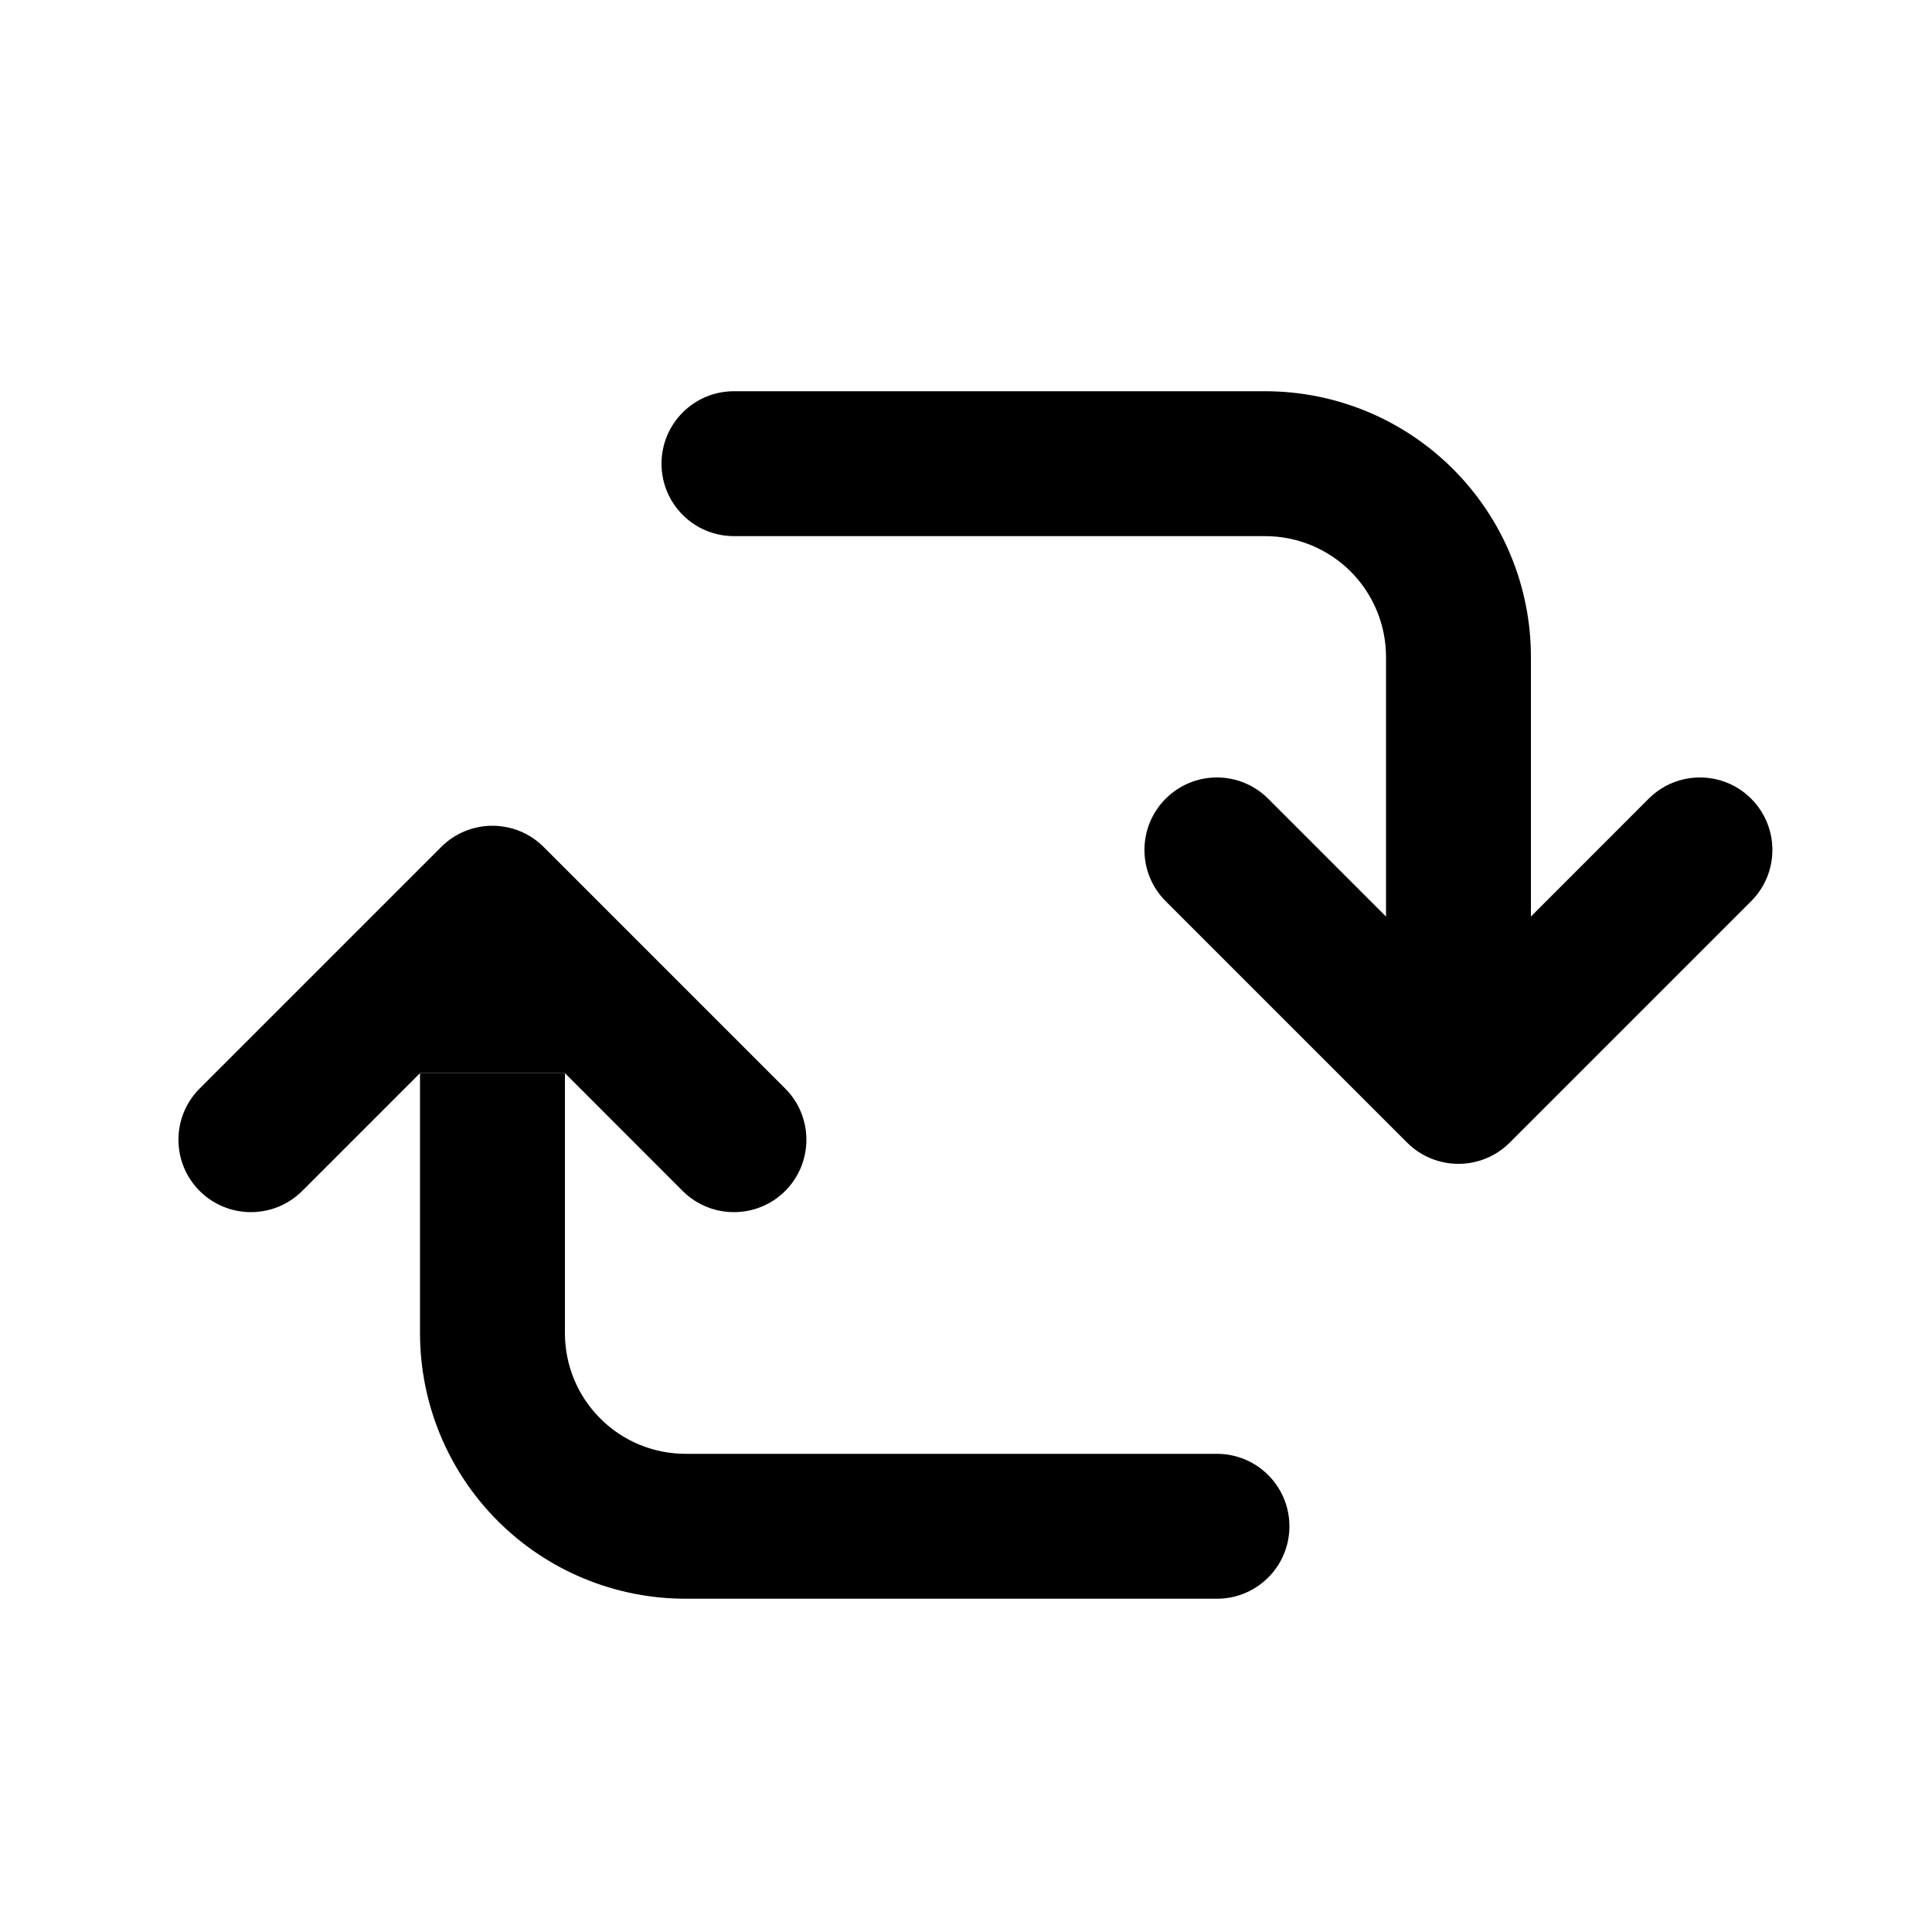
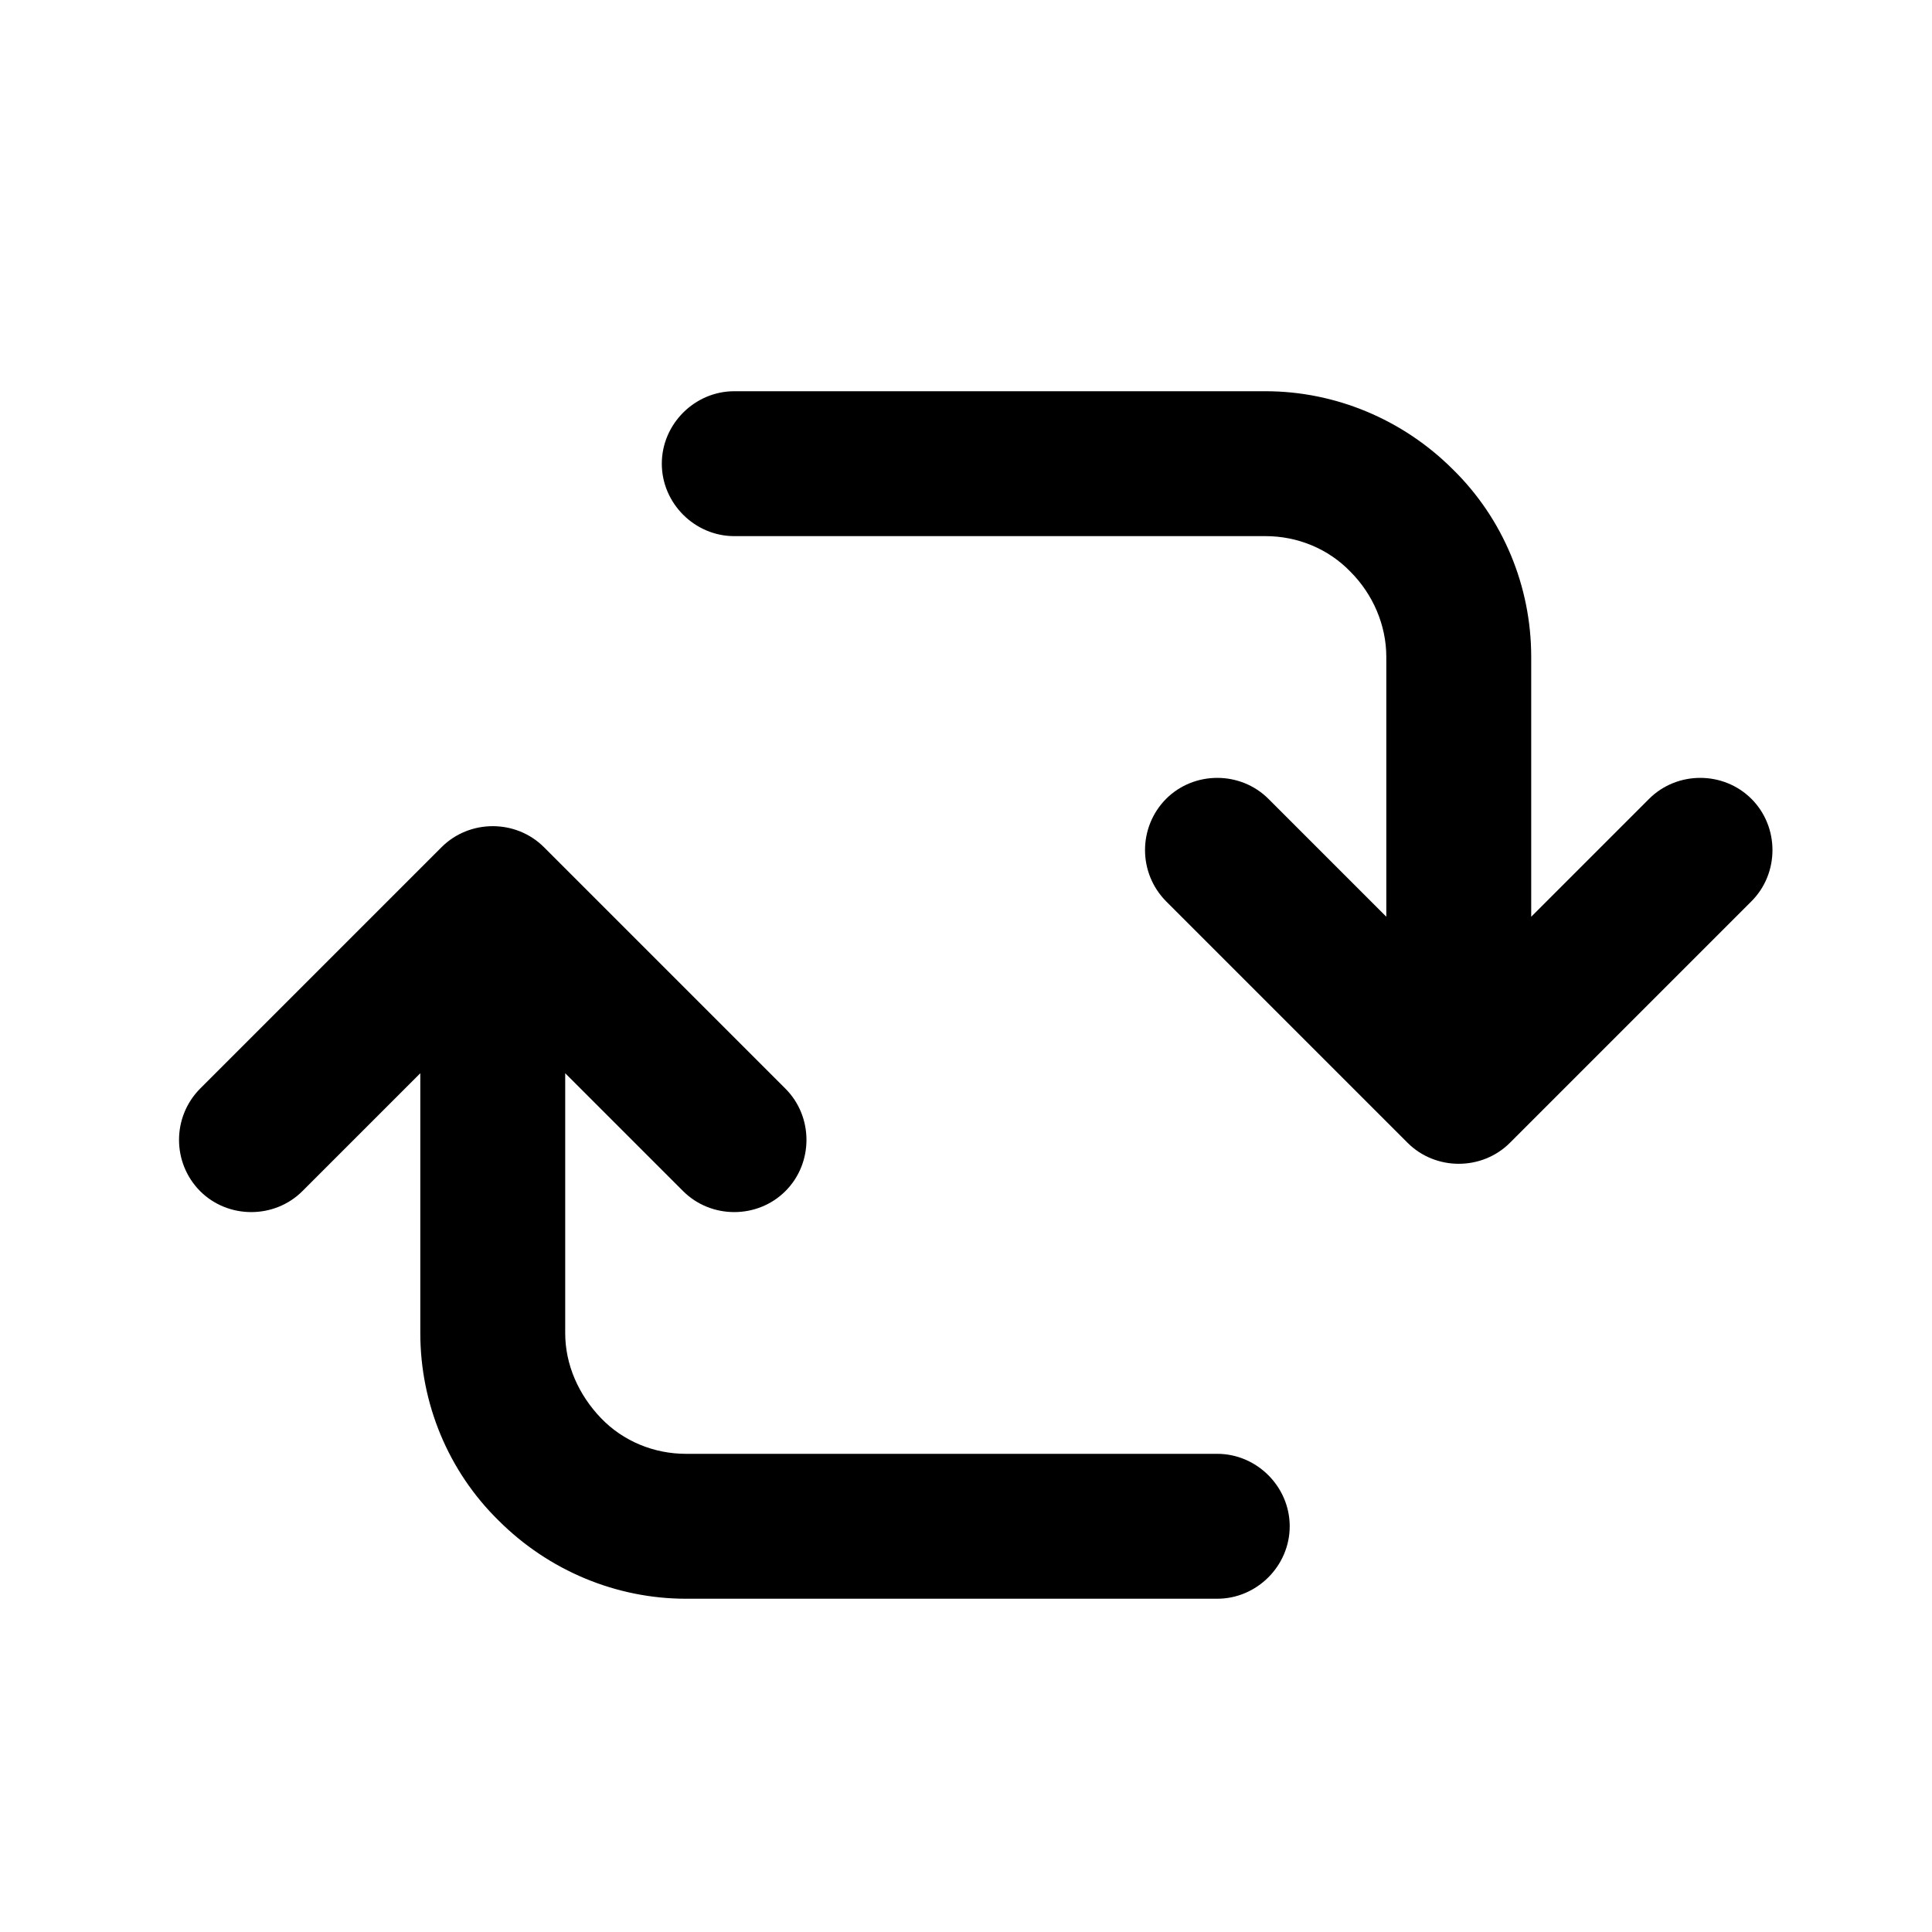
- <svg xmlns="http://www.w3.org/2000/svg" width="20" height="20" viewBox="0 0 20 20" fill="none">
-   <path fill-rule="evenodd" clip-rule="evenodd" d="M6.848 4.8C6.848 4.386 7.183 4.05 7.598 4.05H13.098C13.827 4.05 14.527 4.34 15.042 4.856C15.558 5.371 15.848 6.071 15.848 6.8V9.488L14.348 9.488V6.8C14.348 6.469 14.216 6.151 13.982 5.916C13.747 5.682 13.429 5.55 13.098 5.55H7.598C7.183 5.55 6.848 5.215 6.848 4.8Z" fill="currentColor" />
-   <path fill-rule="evenodd" clip-rule="evenodd" d="M4.348 11.109L5.848 11.109V13.8C5.848 14.132 5.979 14.45 6.214 14.684C6.448 14.919 6.766 15.05 7.098 15.05H12.598C13.012 15.05 13.348 15.386 13.348 15.8C13.348 16.215 13.012 16.55 12.598 16.55H7.098C6.368 16.55 5.669 16.261 5.153 15.745C4.637 15.229 4.348 14.53 4.348 13.8V11.109Z" fill="currentColor" />
-   <path fill-rule="evenodd" clip-rule="evenodd" d="M12.067 8.268C12.36 7.975 12.835 7.975 13.128 8.268L14.348 9.488L15.848 9.488L17.067 8.268C17.36 7.975 17.835 7.975 18.128 8.268C18.421 8.561 18.421 9.036 18.128 9.329L15.628 11.829C15.335 12.121 14.86 12.121 14.567 11.829L12.067 9.329C11.774 9.036 11.774 8.561 12.067 8.268Z" fill="currentColor" />
-   <path fill-rule="evenodd" clip-rule="evenodd" d="M4.567 8.768C4.86 8.475 5.335 8.475 5.628 8.768L8.128 11.268C8.421 11.561 8.421 12.036 8.128 12.329C7.835 12.621 7.36 12.621 7.067 12.329L5.848 11.109L4.348 11.109L3.128 12.329C2.835 12.621 2.36 12.621 2.067 12.329C1.774 12.036 1.774 11.561 2.067 11.268L4.567 8.768Z" fill="currentColor" />
+ <svg xmlns="http://www.w3.org/2000/svg" width="20" height="20" fill="none" viewBox="0 0 20 20">
+   <path fill="currentColor" d="M17.071 8.27c.29-.29.77-.29 1.06 0 .29.29.29.77 0 1.06l-2.5 2.5c-.29.29-.77.29-1.06 0l-2.5-2.5a.754.754 0 0 1 0-1.06c.29-.29.77-.29 1.06 0l1.22 1.22V6.8c0-.33-.14-.65-.37-.88-.23-.24-.55-.37-.88-.37h-5.5c-.41 0-.75-.34-.75-.75s.34-.75.75-.75h5.5c.72 0 1.42.29 1.94.81.52.51.81 1.21.81 1.94v2.69l1.22-1.22Zm-9.97 6.78h5.5c.41 0 .75.34.75.75s-.34.75-.75.75h-5.5c-.72 0-1.42-.29-1.94-.81-.52-.51-.81-1.21-.81-1.94v-2.69l-1.22 1.22c-.29.29-.77.29-1.06 0a.754.754 0 0 1 0-1.06l2.5-2.5c.29-.29.77-.29 1.06 0l2.5 2.5c.29.29.29.77 0 1.06-.29.29-.77.29-1.06 0l-1.22-1.22v2.69c0 .33.14.64.37.88.23.24.55.37.88.37Z" />
</svg>
